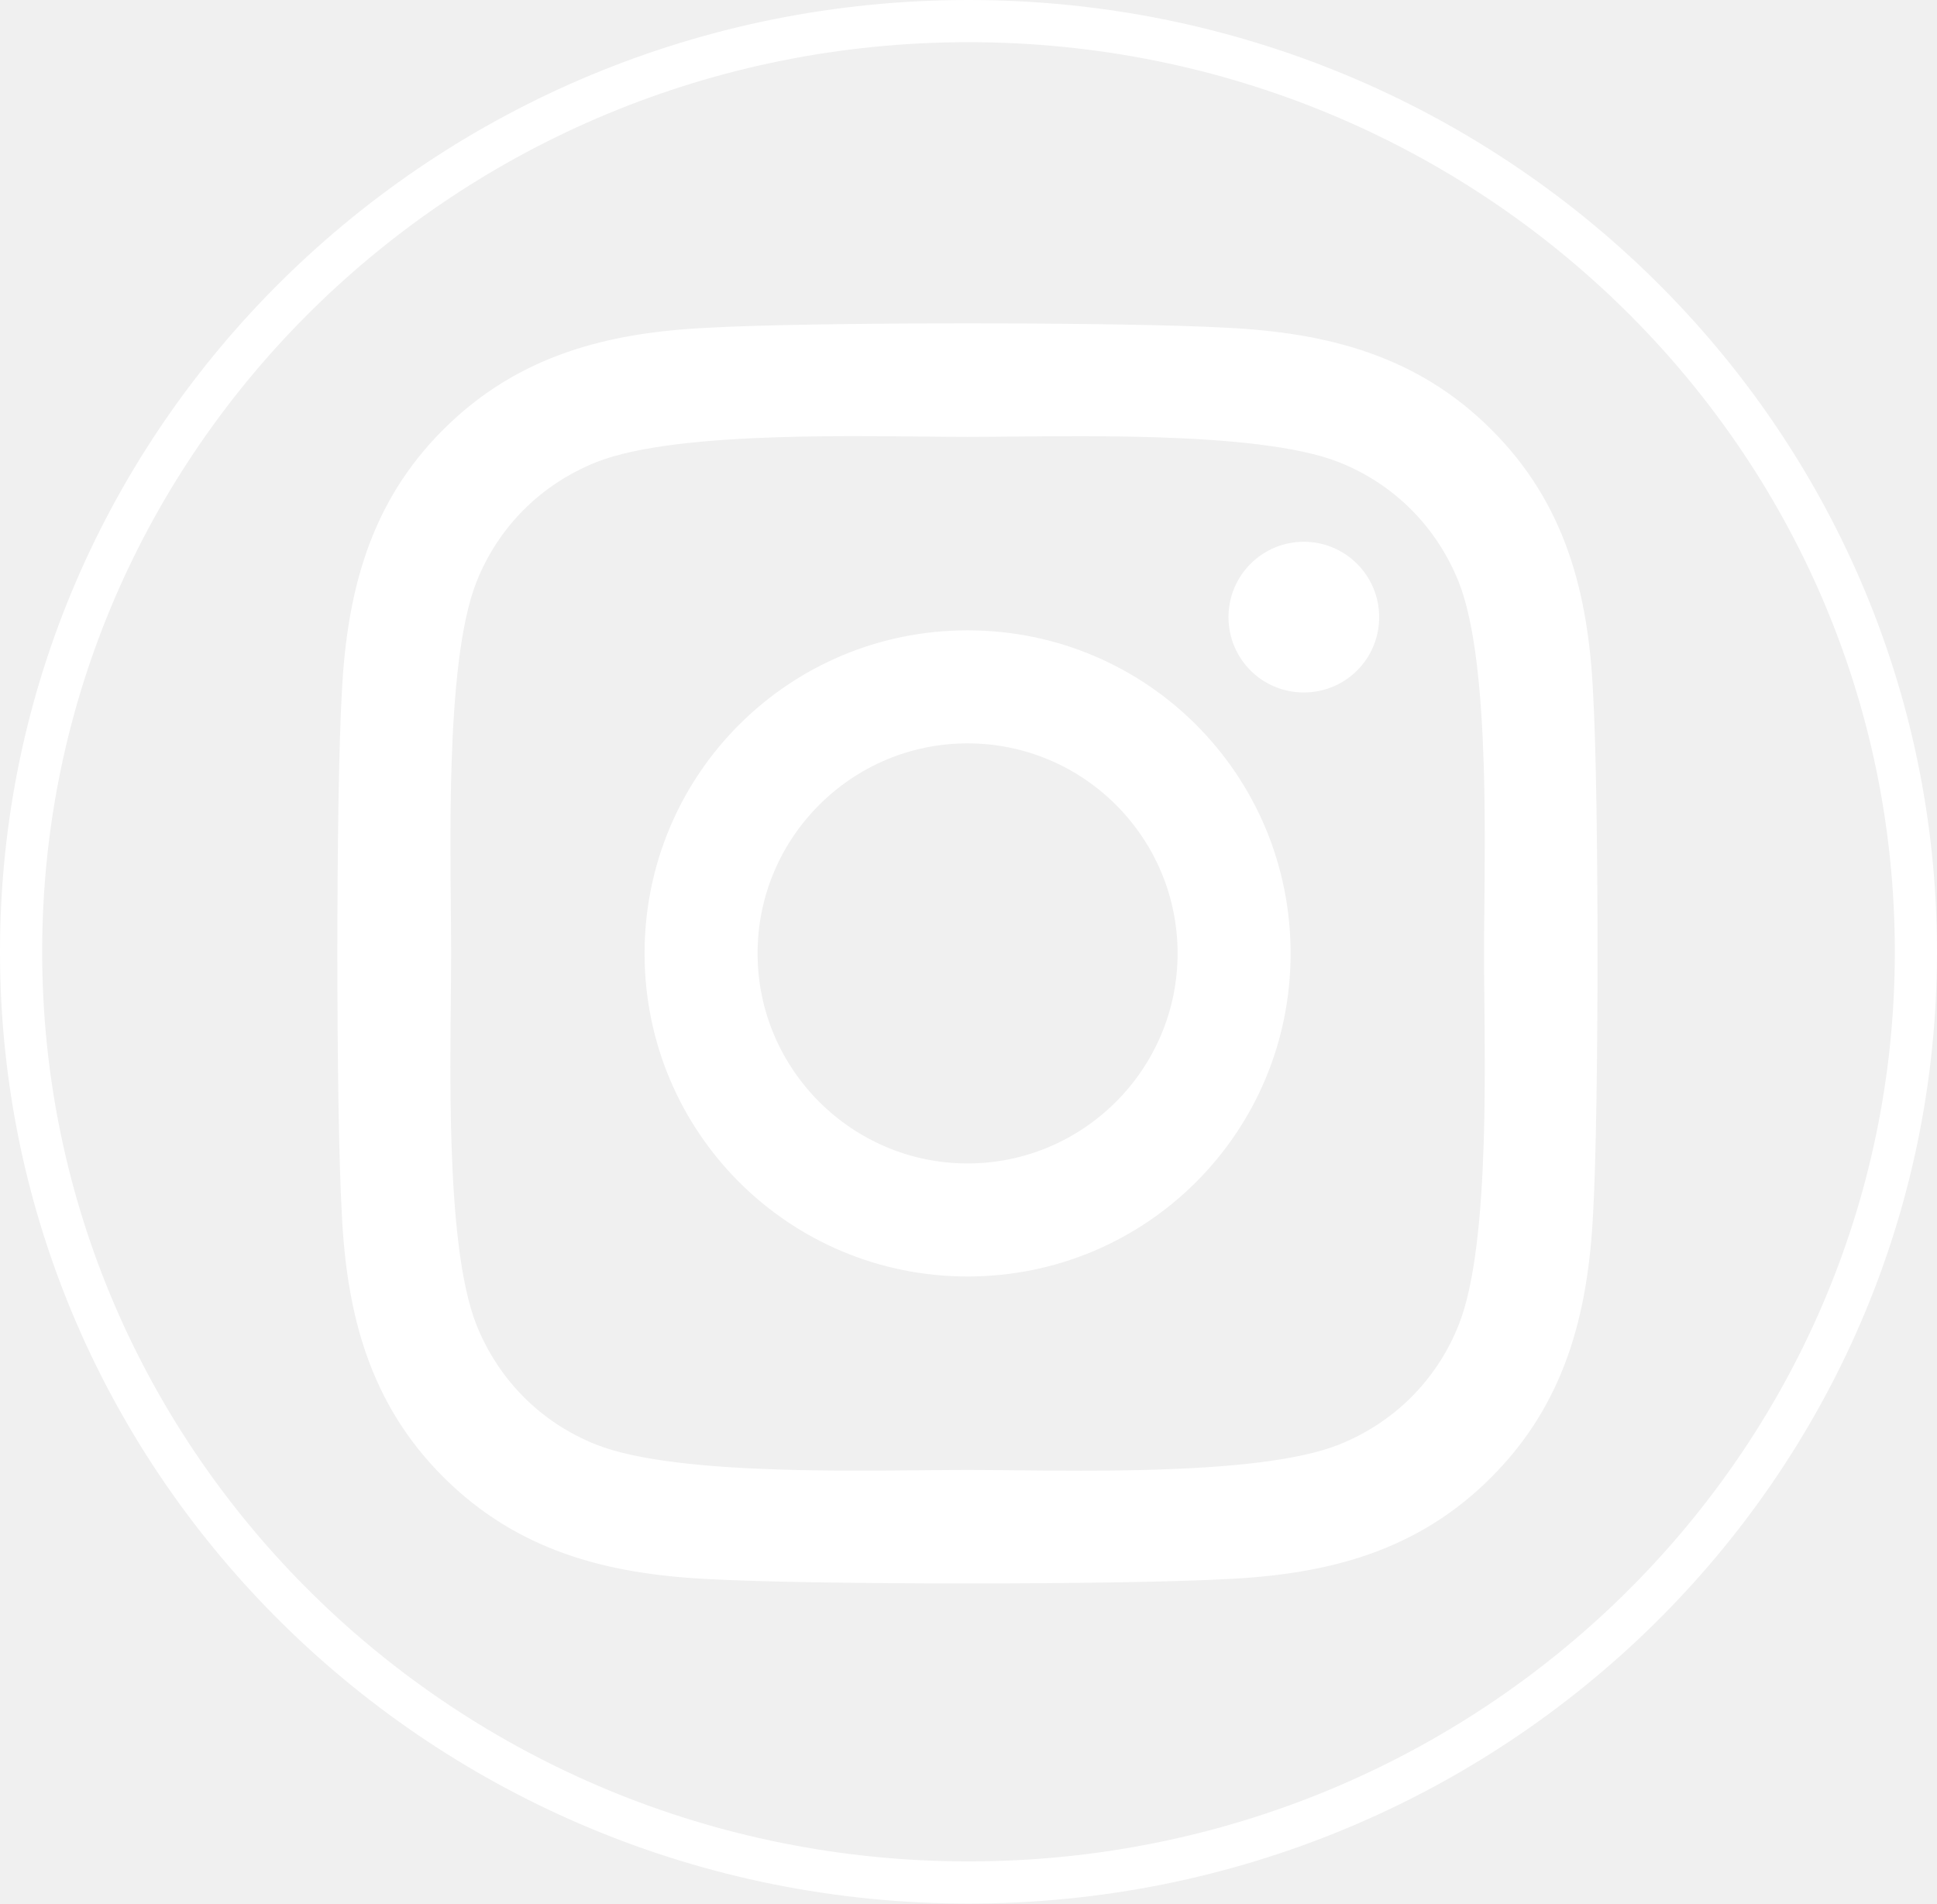
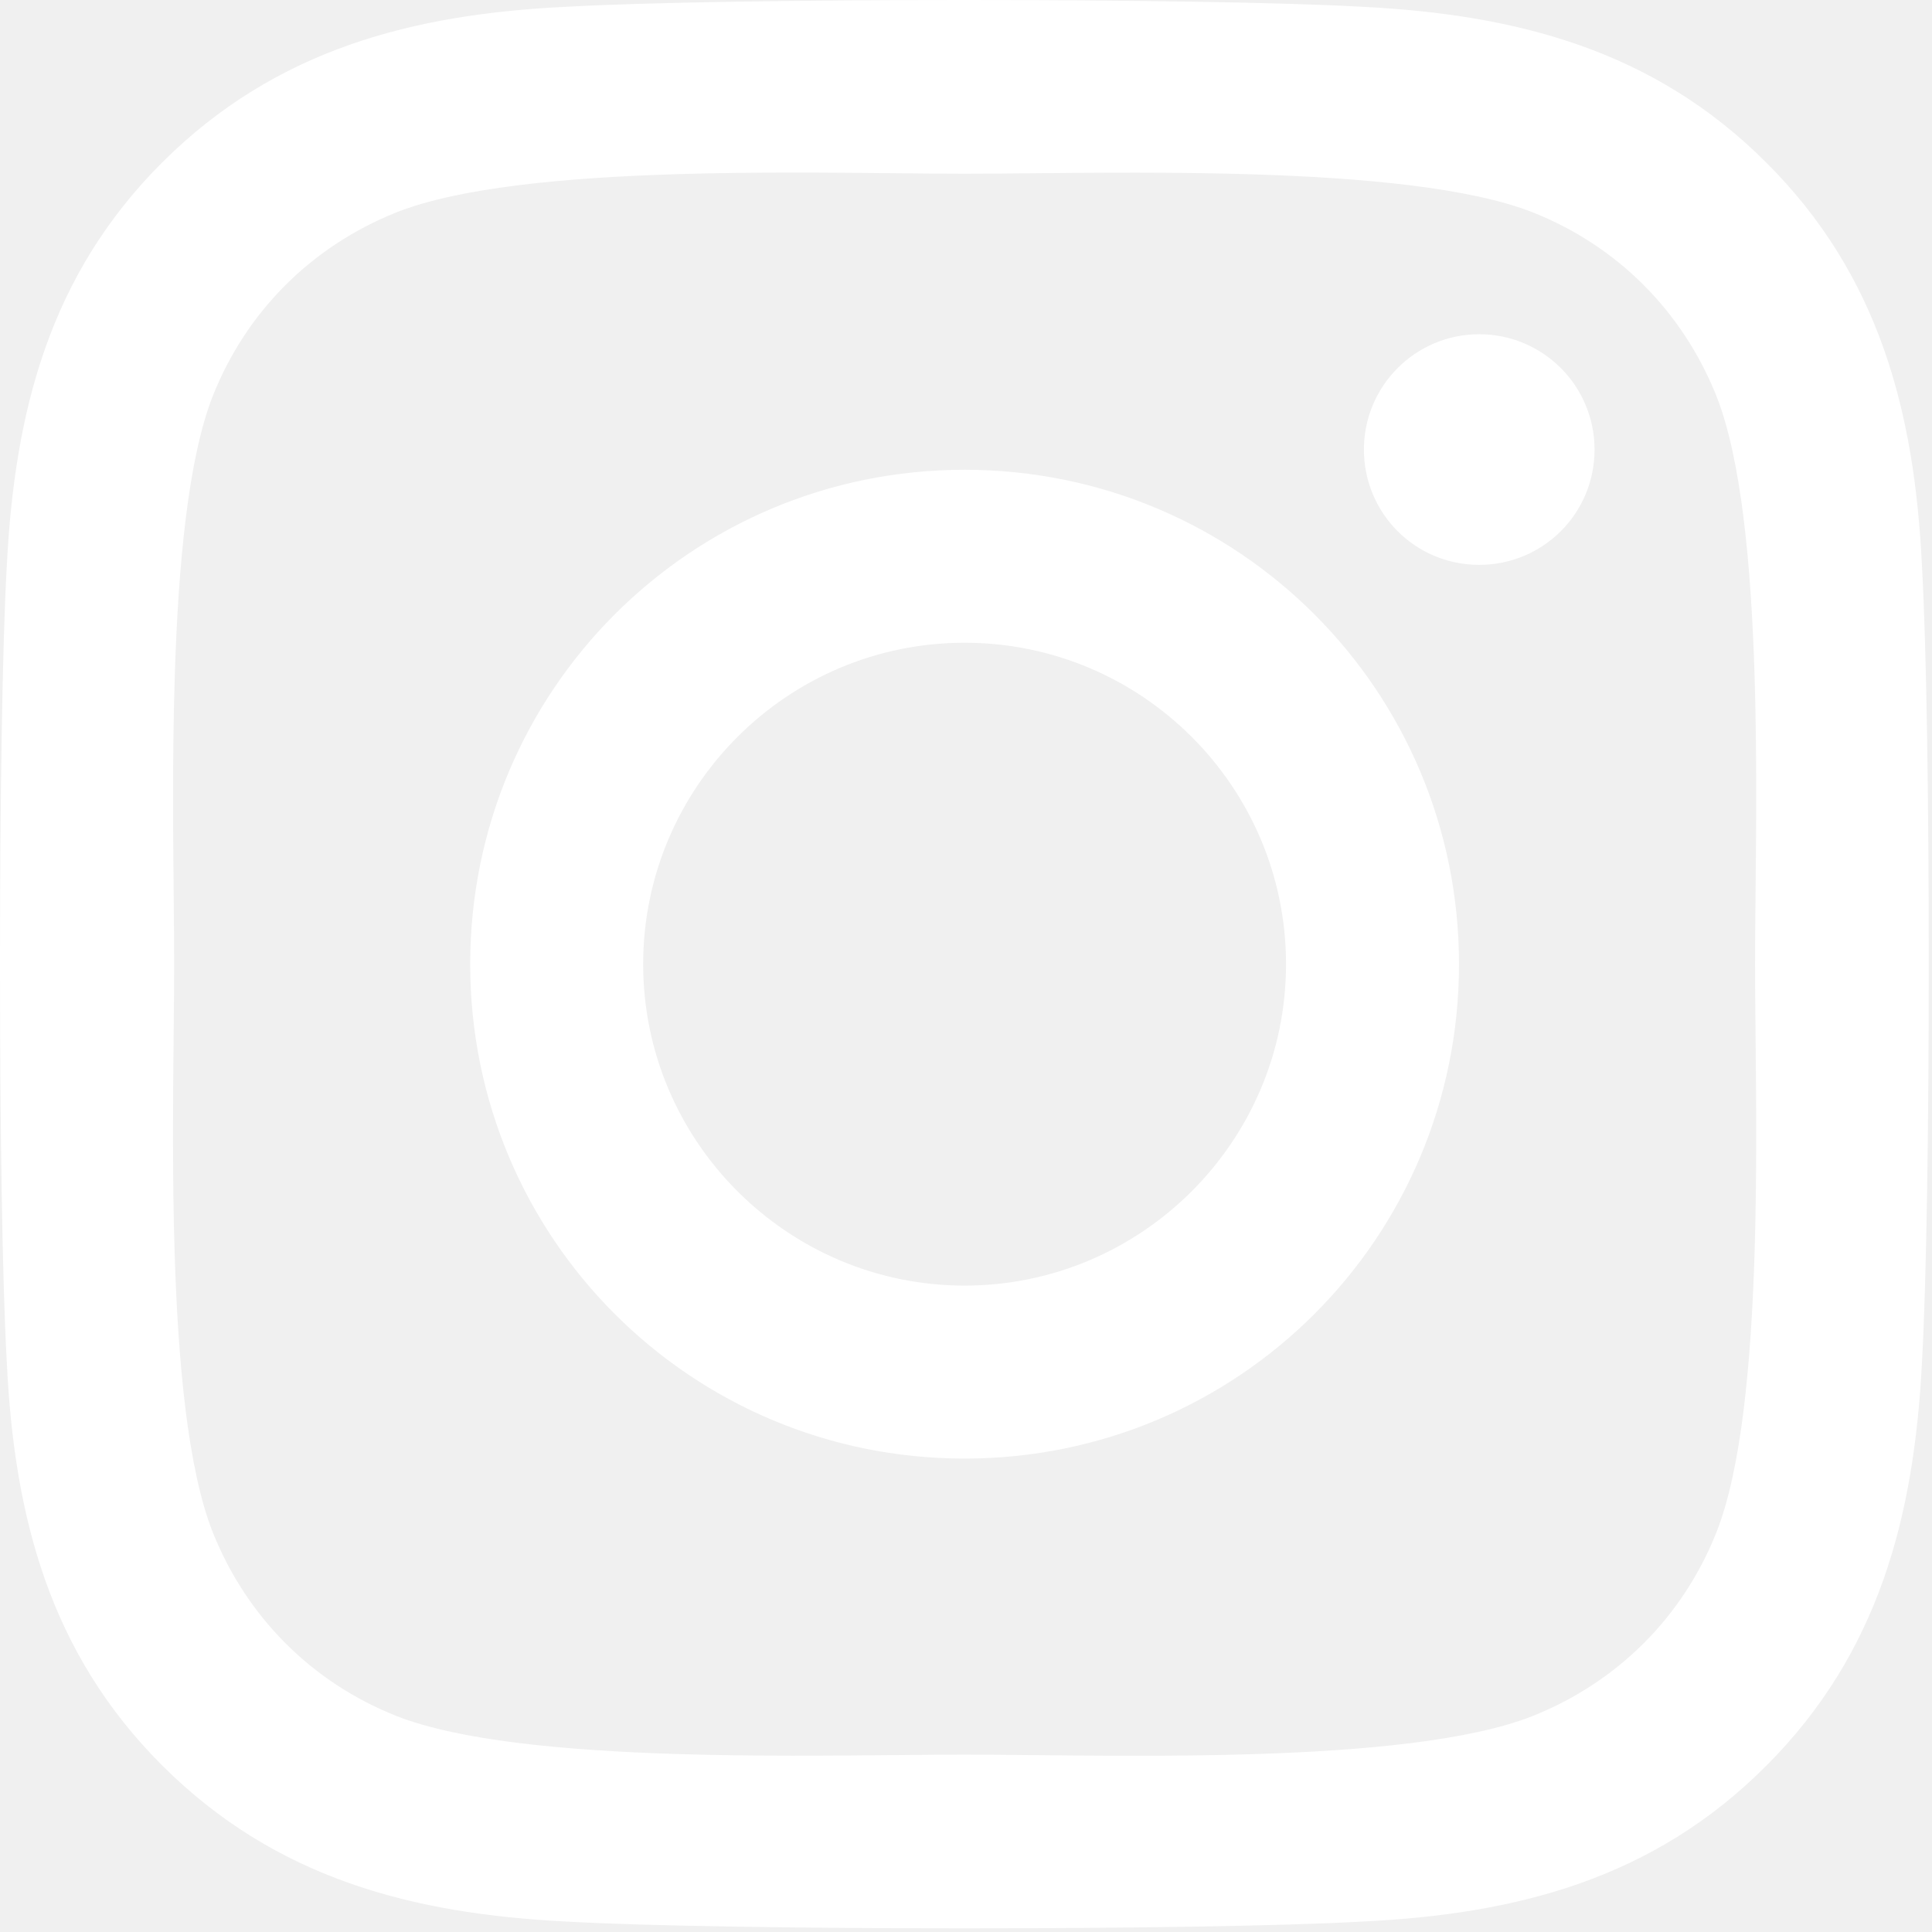
- <svg xmlns="http://www.w3.org/2000/svg" width="689" height="677" viewBox="0 0 689 677" fill="none">
-   <path d="M530.121 153.129L530.122 153.129C556.298 179.206 564.479 210.862 566.176 246.699L566.675 246.675L566.176 246.703C568.275 283.684 568.275 394.466 566.176 431.447L566.176 431.45C564.379 467.288 556.198 498.945 530.121 525.021L530.121 525.022C504.044 551.198 472.388 559.379 436.551 561.076L436.547 561.076C399.566 563.175 288.684 563.175 251.703 561.076L251.7 561.076C215.863 559.279 184.305 551.099 158.128 525.021C131.952 498.944 123.771 467.288 122.074 431.451L122.074 431.447C119.975 394.466 119.975 283.584 122.074 246.603L122.074 246.6C123.871 210.761 131.952 179.105 158.128 153.029C184.305 126.952 215.963 118.771 251.699 117.074L251.703 117.074C288.684 114.975 399.566 114.975 436.547 117.074L436.55 117.074C472.388 118.871 504.045 127.052 530.121 153.129ZM476.459 514.24L476.461 514.239C496.287 506.288 511.489 491.088 519.34 471.36C525.227 456.567 527.475 431.606 528.262 406.341C528.826 388.247 528.641 369.94 528.49 355.025C528.43 349.097 528.375 343.705 528.375 339.075C528.375 334.444 528.43 329.053 528.49 323.127C528.641 308.221 528.826 289.931 528.262 271.847C527.475 246.594 525.227 221.634 519.34 206.791L519.339 206.789C511.388 186.963 496.188 171.761 476.46 163.91L476.459 163.91C461.666 158.073 436.706 155.825 411.441 155.025C393.211 154.448 374.765 154.625 359.789 154.769C353.994 154.824 348.718 154.875 344.175 154.875C339.544 154.875 334.153 154.82 328.227 154.76C313.321 154.609 295.031 154.424 276.947 154.988C251.694 155.775 226.734 158.023 211.891 163.91L211.889 163.911C192.063 171.862 176.861 187.062 169.01 206.79L169.01 206.791C163.173 221.584 160.925 246.544 160.125 271.809C159.548 290.039 159.725 308.485 159.869 323.461C159.924 329.256 159.975 334.532 159.975 339.075C159.975 343.706 159.92 349.097 159.86 355.023C159.709 369.929 159.524 388.219 160.088 406.303C160.875 431.556 163.123 456.516 169.01 471.359L169.011 471.361C176.962 491.187 192.162 506.389 211.89 514.24L211.891 514.24C226.684 520.077 251.644 522.325 276.909 523.125C295.139 523.702 313.585 523.525 328.561 523.381C334.356 523.326 339.632 523.275 344.175 523.275C348.806 523.275 354.197 523.33 360.123 523.39C375.029 523.541 393.319 523.726 411.403 523.162C436.656 522.375 461.616 520.127 476.459 514.24ZM229.775 339.075C229.775 275.751 280.851 224.675 344.175 224.675C407.499 224.675 458.575 275.751 458.575 339.075C458.575 402.399 407.499 453.475 344.175 453.475C280.851 453.475 229.775 402.399 229.775 339.075ZM268.975 339.075C268.975 380.552 302.799 414.275 344.175 414.275C385.551 414.275 419.375 380.552 419.375 339.075C419.375 297.599 385.651 263.875 344.175 263.875C302.699 263.875 268.975 297.599 268.975 339.075ZM490.075 219.475C490.075 234.098 478.3 245.775 463.775 245.775C449.152 245.775 437.475 234 437.475 219.475C437.475 204.951 449.251 193.175 463.775 193.175C478.299 193.175 490.075 204.951 490.075 219.475Z" fill="white" stroke="white" />
-   <path d="M681.5 338.5C681.5 521.183 530.745 669.5 344.5 669.5C158.255 669.5 7.5 521.183 7.5 338.5C7.5 155.817 158.255 7.5 344.5 7.5C530.745 7.5 681.5 155.817 681.5 338.5Z" stroke="white" stroke-width="15" />
+ <svg xmlns="http://www.w3.org/2000/svg" width="449" height="449" viewBox="0 0 449 449" fill="none">
+   <path d="M410.121 38.129L410.122 38.129C436.298 64.206 444.479 95.862 446.176 131.699L446.675 131.675L446.176 131.703C448.275 168.684 448.275 279.466 446.176 316.447L446.176 316.45C444.379 352.288 436.198 383.945 410.121 410.021L410.121 410.022C384.044 436.198 352.388 444.379 316.551 446.076L316.547 446.076C279.566 448.175 168.684 448.175 131.703 446.076L131.7 446.076C95.863 444.279 64.305 436.099 38.128 410.021C11.952 383.944 3.771 352.288 2.074 316.451L2.074 316.447C-0.025 279.466 -0.025 168.584 2.074 131.603L2.074 131.6C3.871 95.761 11.952 64.105 38.128 38.029C64.305 11.952 95.963 3.771 131.699 2.074L131.703 2.074C168.684 -0.025 279.566 -0.025 316.547 2.074L316.55 2.074C352.388 3.871 384.045 12.052 410.121 38.129ZM356.459 399.24L356.461 399.239C376.287 391.288 391.489 376.088 399.34 356.36C405.227 341.567 407.475 316.606 408.262 291.341C408.826 273.247 408.641 254.94 408.49 240.025C408.43 234.097 408.375 228.705 408.375 224.075C408.375 219.444 408.43 214.053 408.49 208.127C408.641 193.221 408.826 174.931 408.262 156.847C407.475 131.594 405.227 106.634 399.34 91.791L399.339 91.789C391.388 71.963 376.188 56.761 356.46 48.91L356.459 48.91C341.666 43.073 316.706 40.825 291.441 40.025C273.211 39.448 254.765 39.625 239.789 39.769C233.994 39.824 228.718 39.875 224.175 39.875C219.544 39.875 214.153 39.82 208.227 39.76C193.321 39.609 175.031 39.424 156.947 39.988C131.694 40.775 106.734 43.023 91.891 48.91L91.889 48.911C72.063 56.862 56.861 72.062 49.01 91.79L49.01 91.791C43.173 106.584 40.925 131.544 40.125 156.809C39.548 175.039 39.725 193.485 39.869 208.461C39.924 214.256 39.975 219.532 39.975 224.075C39.975 228.706 39.92 234.097 39.86 240.023C39.709 254.929 39.524 273.219 40.088 291.303C40.875 316.556 43.123 341.516 49.01 356.359L49.011 356.361C56.962 376.187 72.162 391.389 91.89 399.24L91.891 399.24C106.684 405.077 131.644 407.325 156.909 408.125C175.139 408.702 193.585 408.525 208.561 408.381C214.356 408.326 219.632 408.275 224.175 408.275C228.806 408.275 234.197 408.33 240.123 408.39C255.029 408.541 273.319 408.726 291.403 408.162C316.656 407.375 341.616 405.127 356.459 399.24ZM109.775 224.075C109.775 160.751 160.851 109.675 224.175 109.675C287.499 109.675 338.575 160.751 338.575 224.075C338.575 287.399 287.499 338.475 224.175 338.475C160.851 338.475 109.775 287.399 109.775 224.075ZM148.975 224.075C148.975 265.552 182.799 299.275 224.175 299.275C265.551 299.275 299.375 265.552 299.375 224.075C299.375 182.599 265.651 148.875 224.175 148.875C182.699 148.875 148.975 182.599 148.975 224.075ZM370.075 104.475C370.075 119.098 358.3 130.775 343.775 130.775C329.152 130.775 317.475 119 317.475 104.475C317.475 89.951 329.251 78.175 343.775 78.175C358.299 78.175 370.075 89.951 370.075 104.475Z" fill="white" stroke="white" />
</svg>
